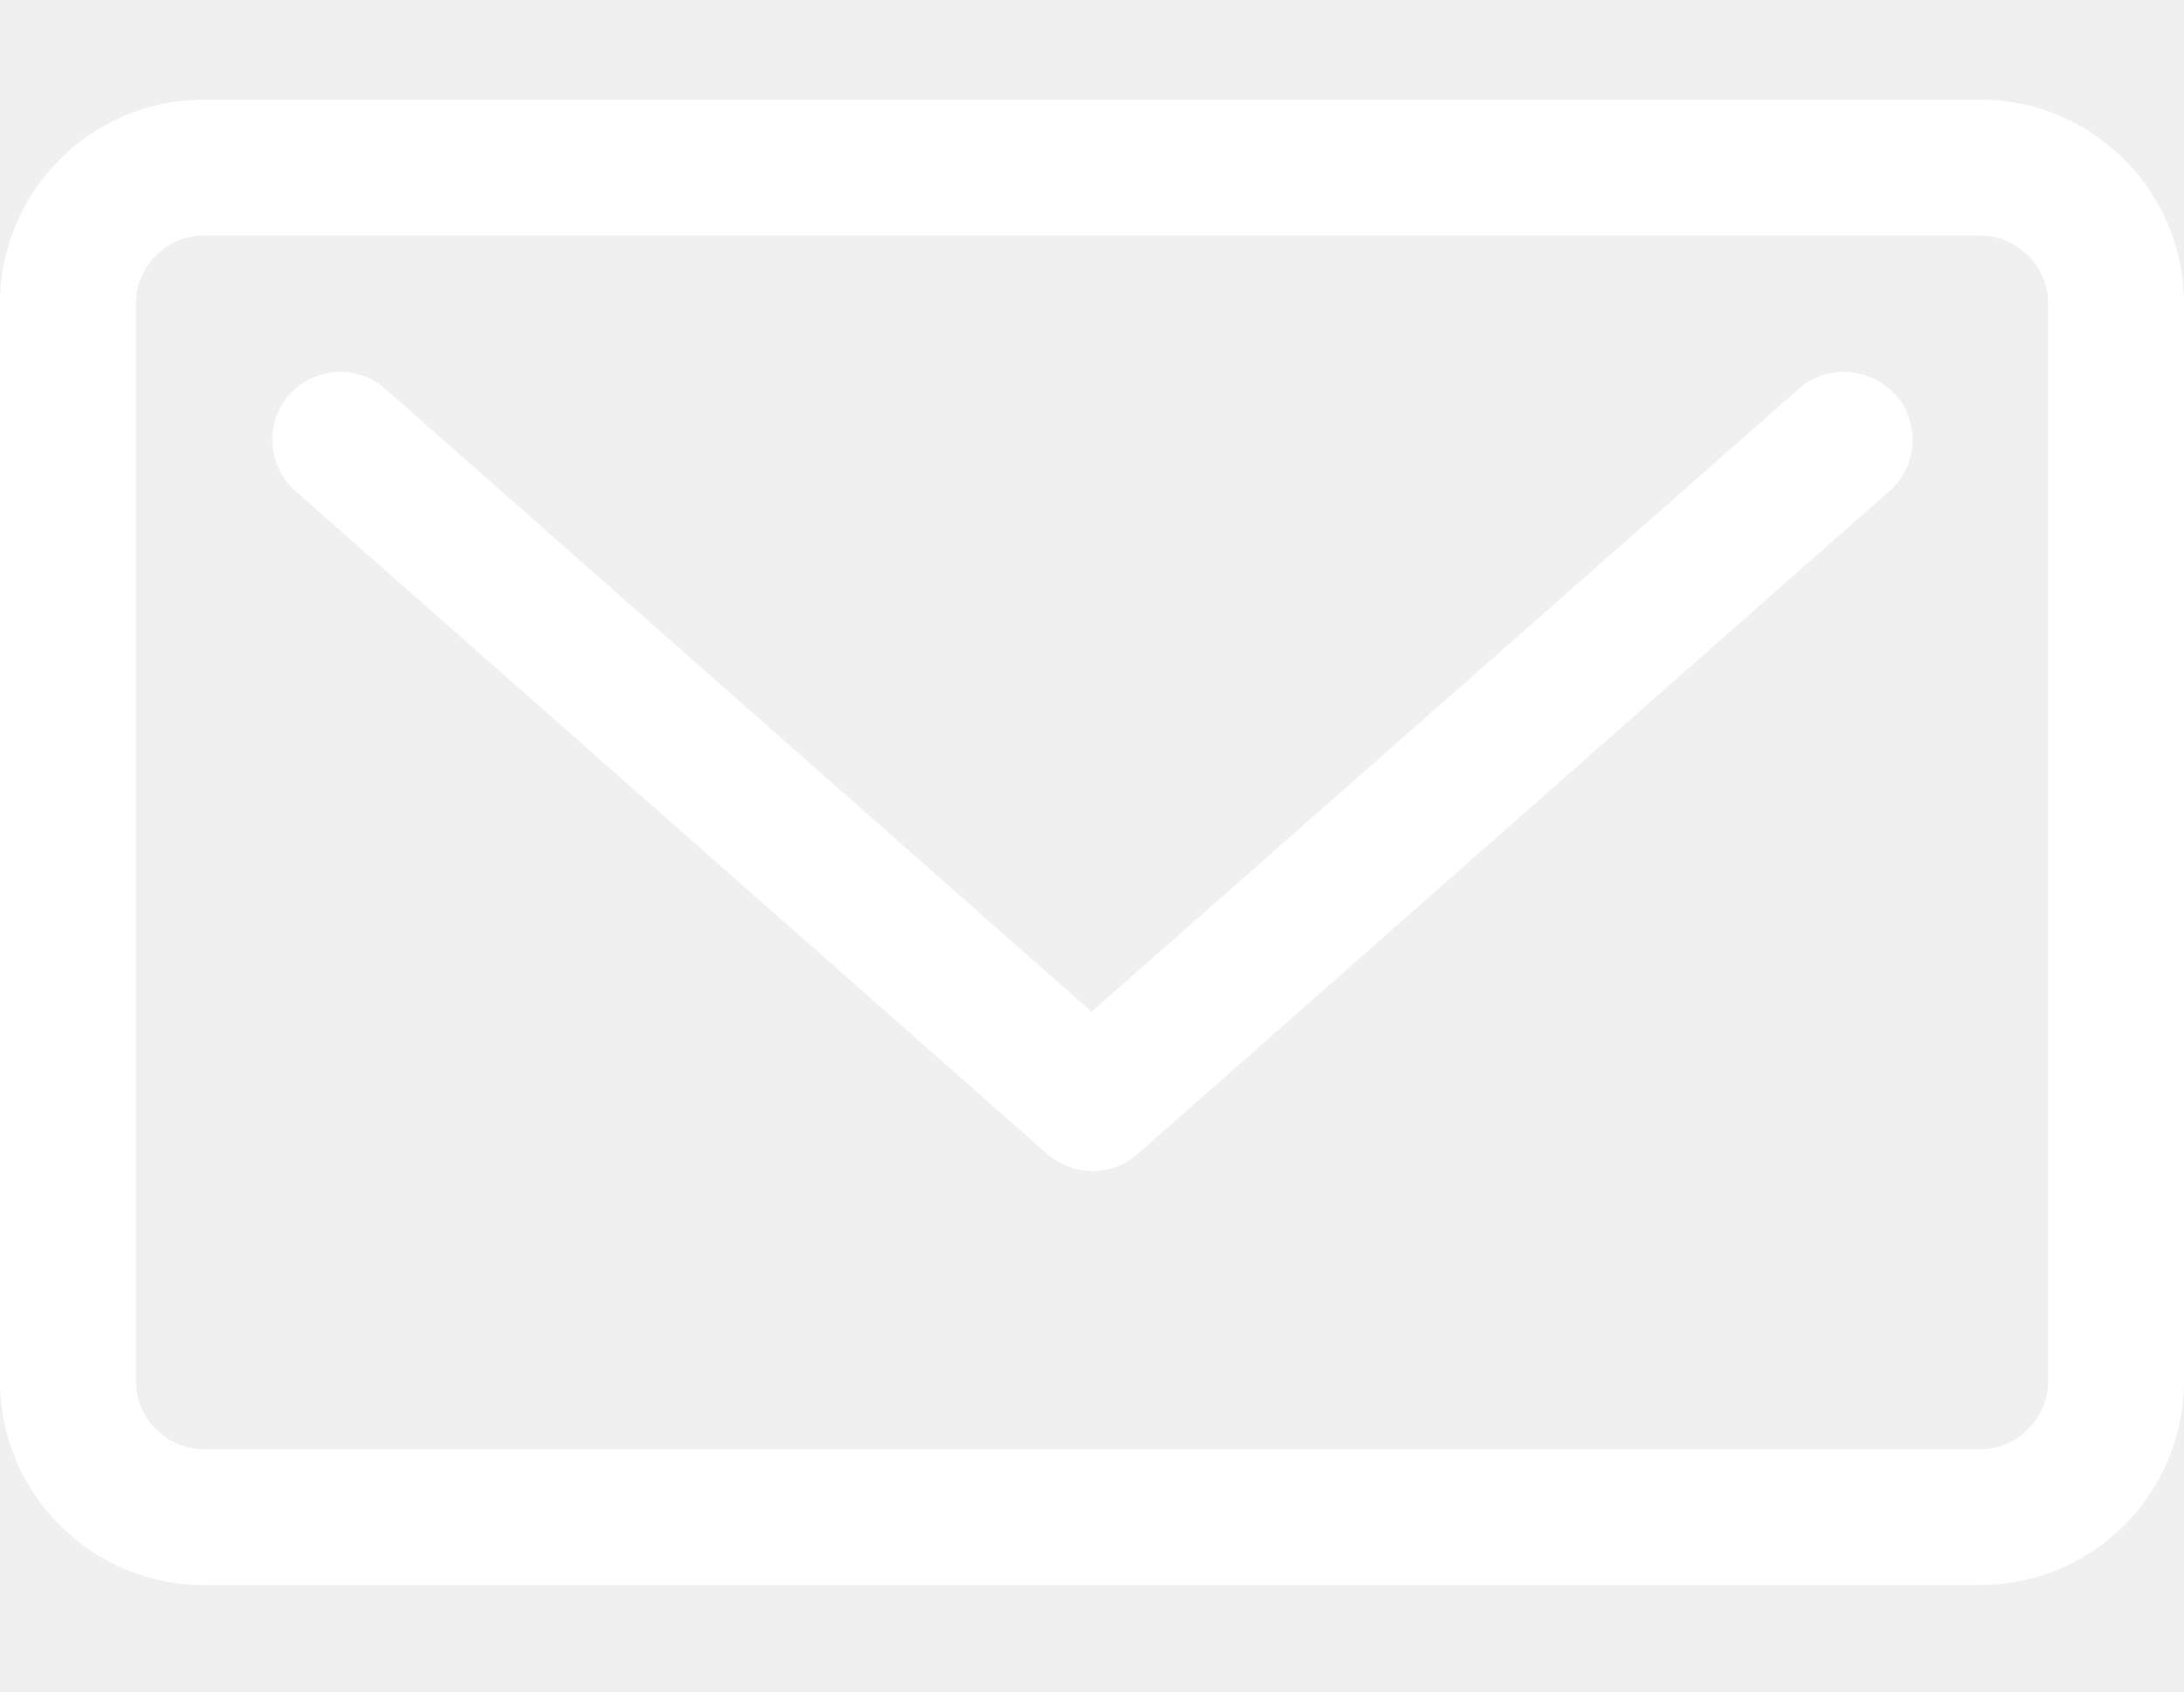
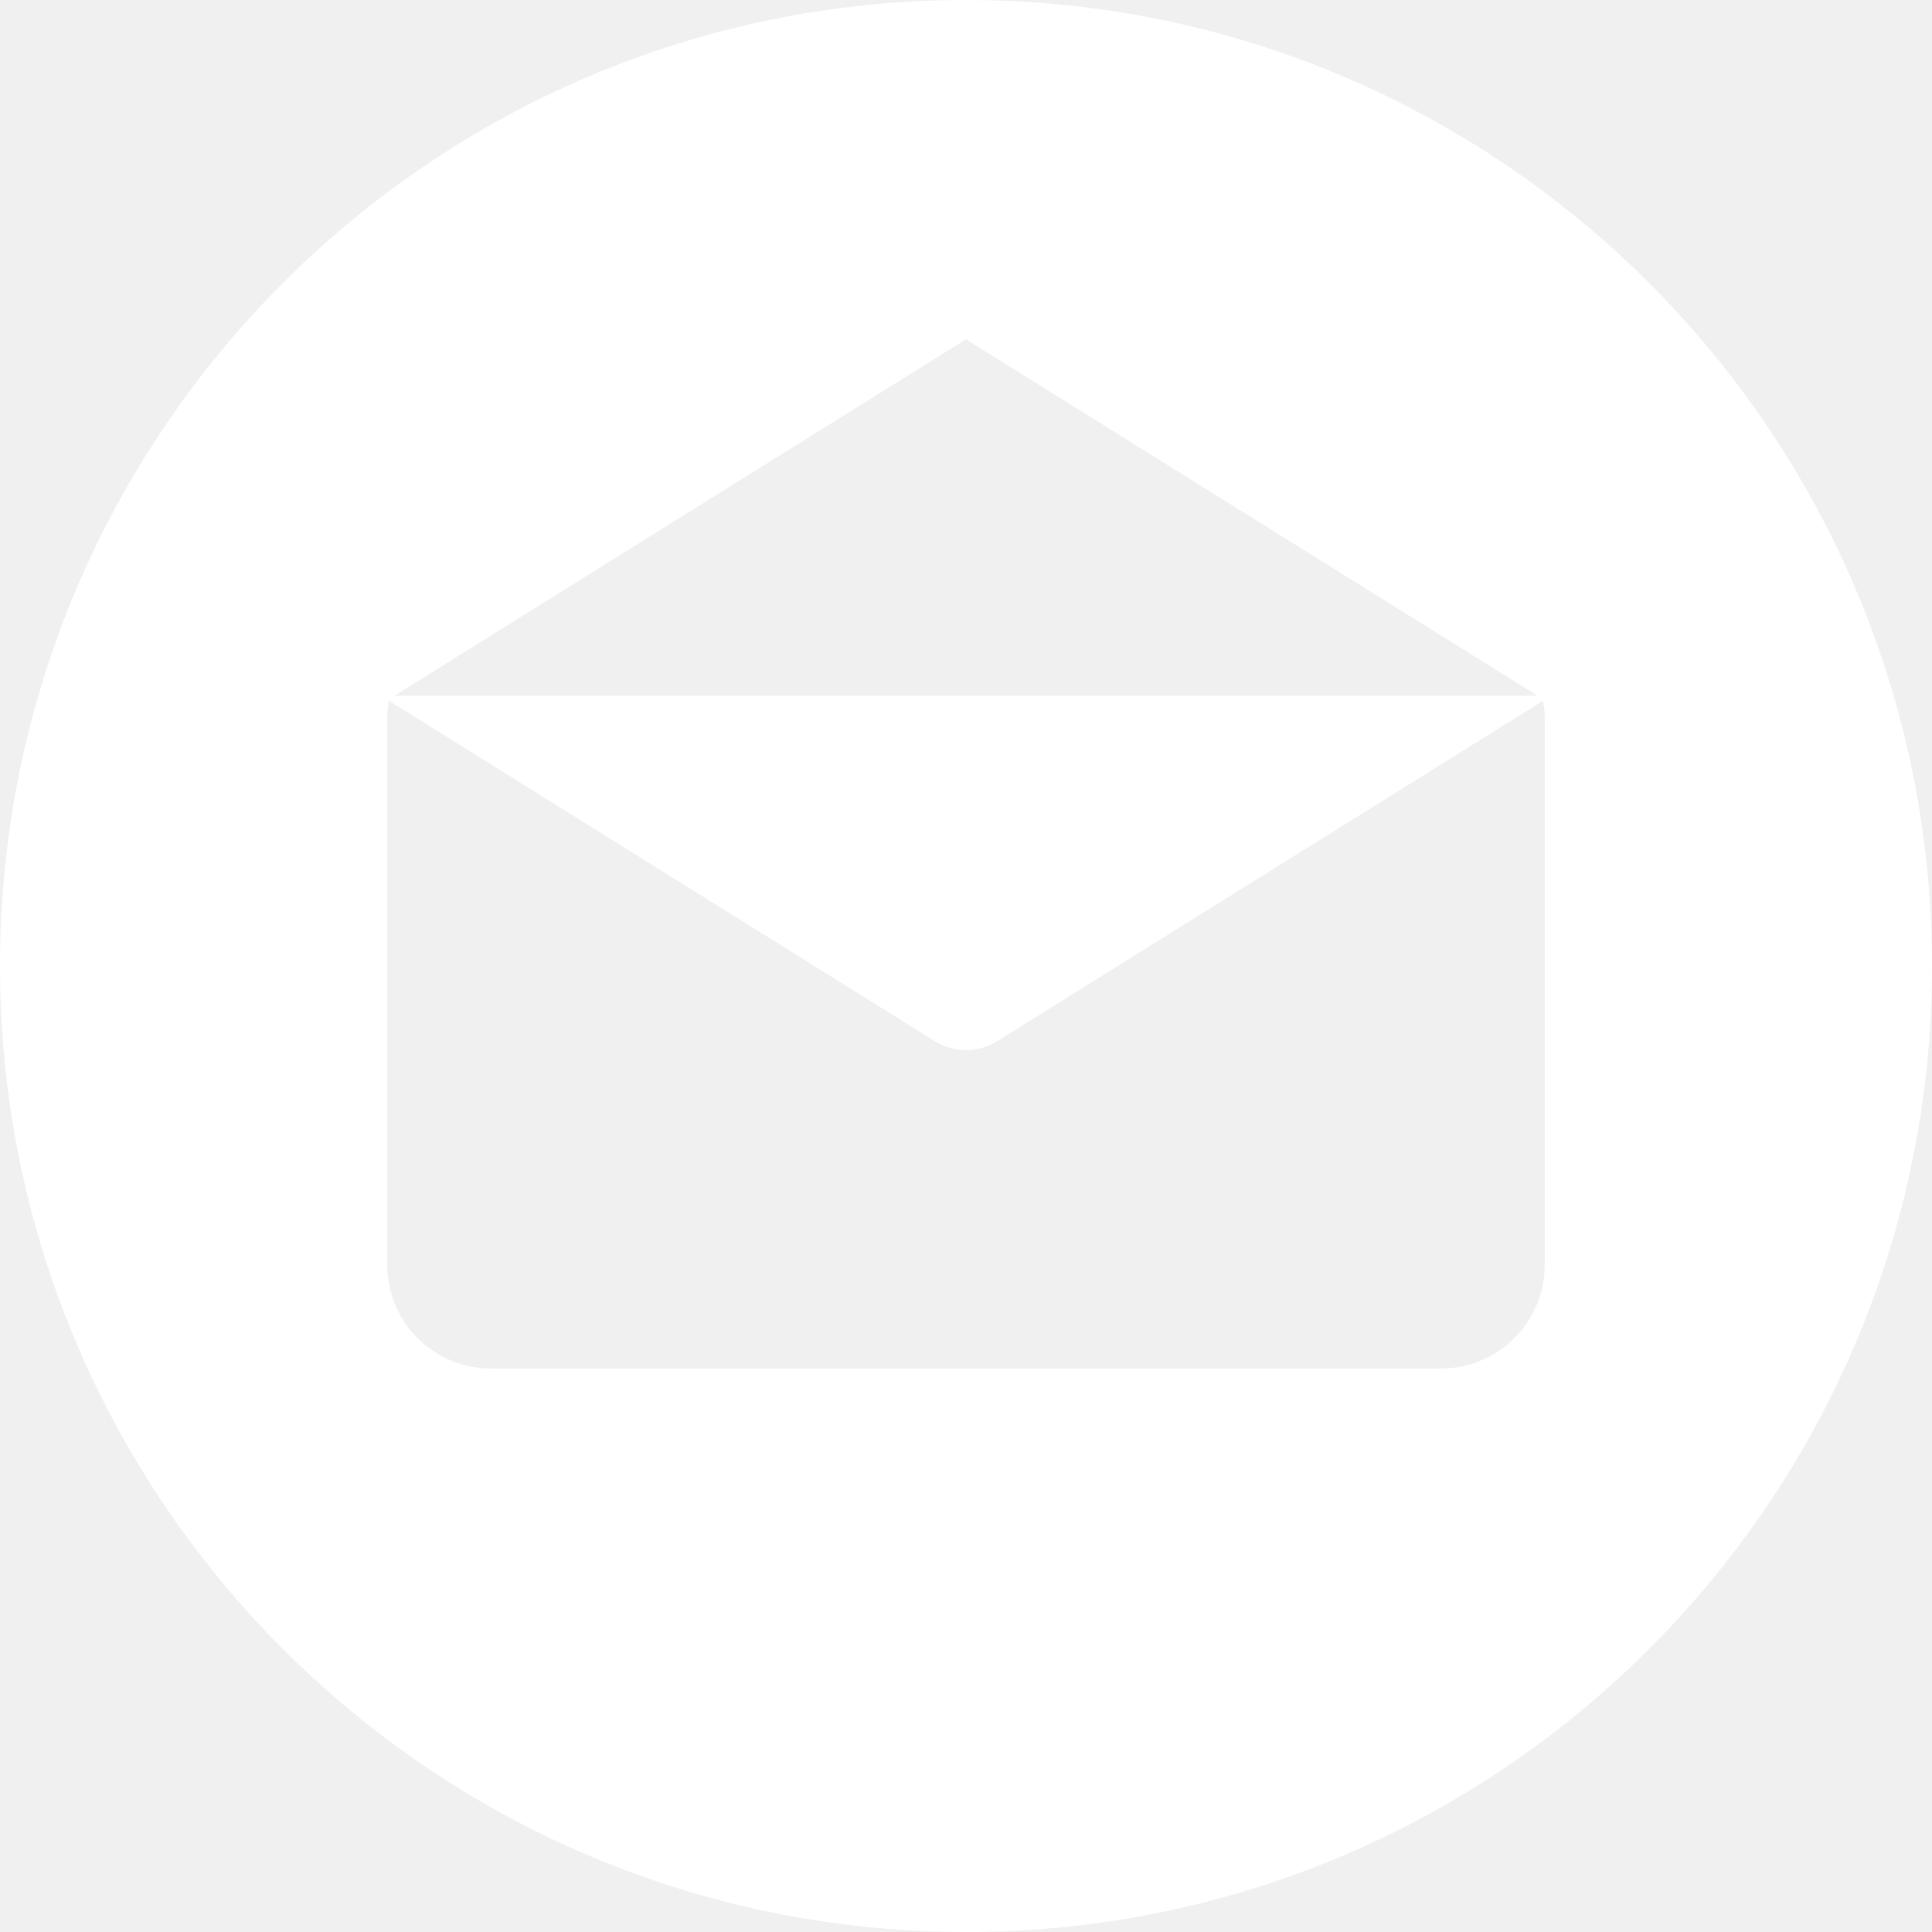
- <svg xmlns="http://www.w3.org/2000/svg" version="1.1" id="Capa_1" x="0px" y="0px" viewBox="0 0 241.1 186.8" style="enable-background:new 0 0 241.1 186.8;" xml:space="preserve">
-   <style type="text/css">
- 	.st0{fill:#FFFFFF;}
- </style>
+ <svg xmlns="http://www.w3.org/2000/svg" version="1.1" id="Layer_1" x="0px" y="0px" viewBox="0 0 299.997 299.997" style="enable-background:new 0 0 299.997 299.997;" xml:space="preserve" width="512px" height="512px">
  <g>
-     <path class="st0" d="M198.6,42.9l-78.1,68.8L42.5,42.9c-3.1-2.7-7.8-2.4-10.6,0.7c-2.7,3.1-2.4,7.8,0.7,10.6l83,73.2   c1.4,1.2,3.2,1.9,5,1.9s3.5-0.6,5-1.9l83-73.2c3.1-2.7,3.4-7.5,0.7-10.6C206.4,40.5,201.7,40.2,198.6,42.9z" />
-     <path class="st0" d="M218.6,11H22.5C10.1,11,0,21.1,0,33.5v119C0,164.9,10.1,175,22.5,175h196.1c12.4,0,22.5-10.1,22.5-22.5v-119   C241.1,21.1,231,11,218.6,11z M226.1,152.5c0,4.1-3.4,7.5-7.5,7.5H22.5c-4.1,0-7.5-3.4-7.5-7.5v-119c0-4.1,3.4-7.5,7.5-7.5h196.1   c4.1,0,7.5,3.4,7.5,7.5V152.5z" />
+     <g>
+       <path d="M149.996,0C67.157,0,0.001,67.158,0.001,149.997c0,82.837,67.156,150,149.995,150s150-67.163,150-150    C299.996,67.158,232.835,0,149.996,0z M149.999,52.686l88.763,55.35H61.236L149.999,52.686z M239.868,196.423h-0.009    c0,8.878-7.195,16.072-16.072,16.072H76.211c-8.878,0-16.072-7.195-16.072-16.072v-84.865c0-0.939,0.096-1.852,0.252-2.749    l84.808,52.883c0.104,0.065,0.215,0.109,0.322,0.169c0.112,0.062,0.226,0.122,0.34,0.179c0.599,0.309,1.216,0.558,1.847,0.721    c0.065,0.018,0.13,0.026,0.195,0.041c0.692,0.163,1.393,0.265,2.093,0.265h0.005c0.005,0,0.01,0,0.01,0    c0.7,0,1.401-0.099,2.093-0.265c0.065-0.016,0.13-0.023,0.195-0.041c0.63-0.163,1.245-0.412,1.847-0.721    c0.114-0.057,0.228-0.117,0.34-0.179c0.106-0.06,0.218-0.104,0.322-0.169l84.808-52.883c0.156,0.897,0.252,1.808,0.252,2.749    V196.423z" fill="#FFFFFF" />
+     </g>
  </g>
+   <g>
+ </g>
+   <g>
+ </g>
+   <g>
+ </g>
+   <g>
+ </g>
+   <g>
+ </g>
+   <g>
+ </g>
+   <g>
+ </g>
+   <g>
+ </g>
+   <g>
+ </g>
+   <g>
+ </g>
+   <g>
+ </g>
+   <g>
+ </g>
+   <g>
+ </g>
+   <g>
+ </g>
+   <g>
+ </g>
</svg>
